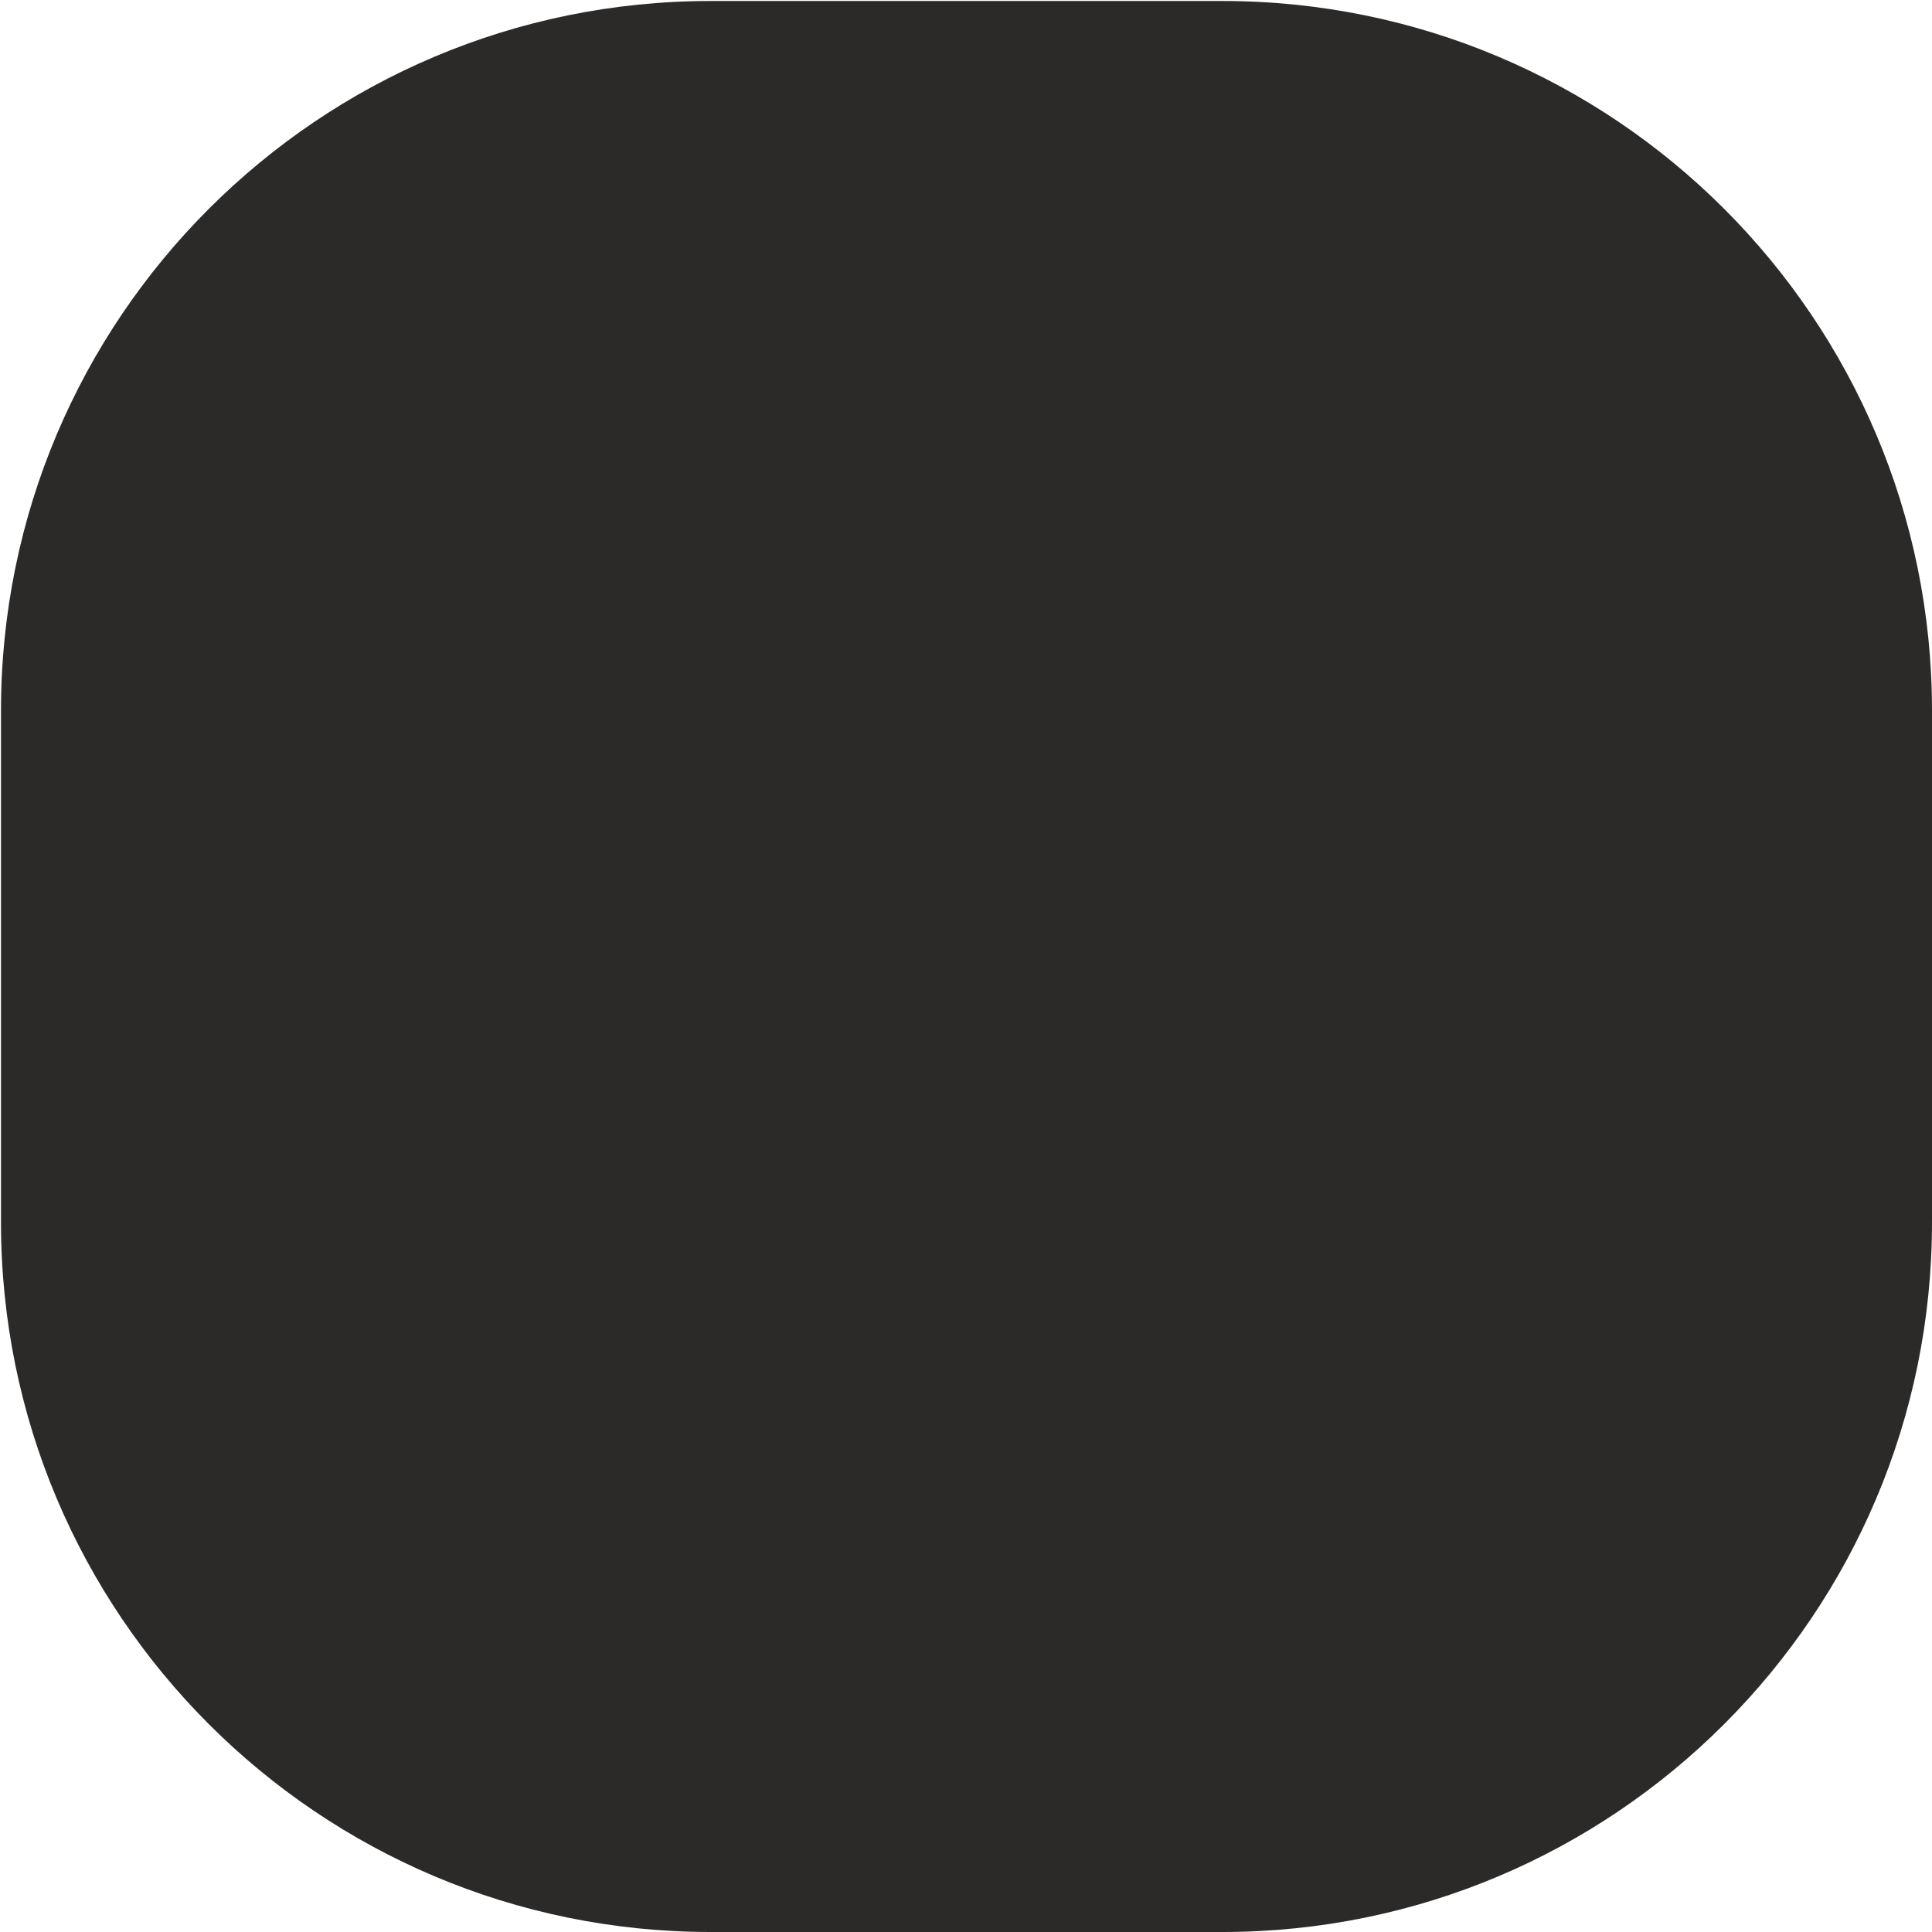
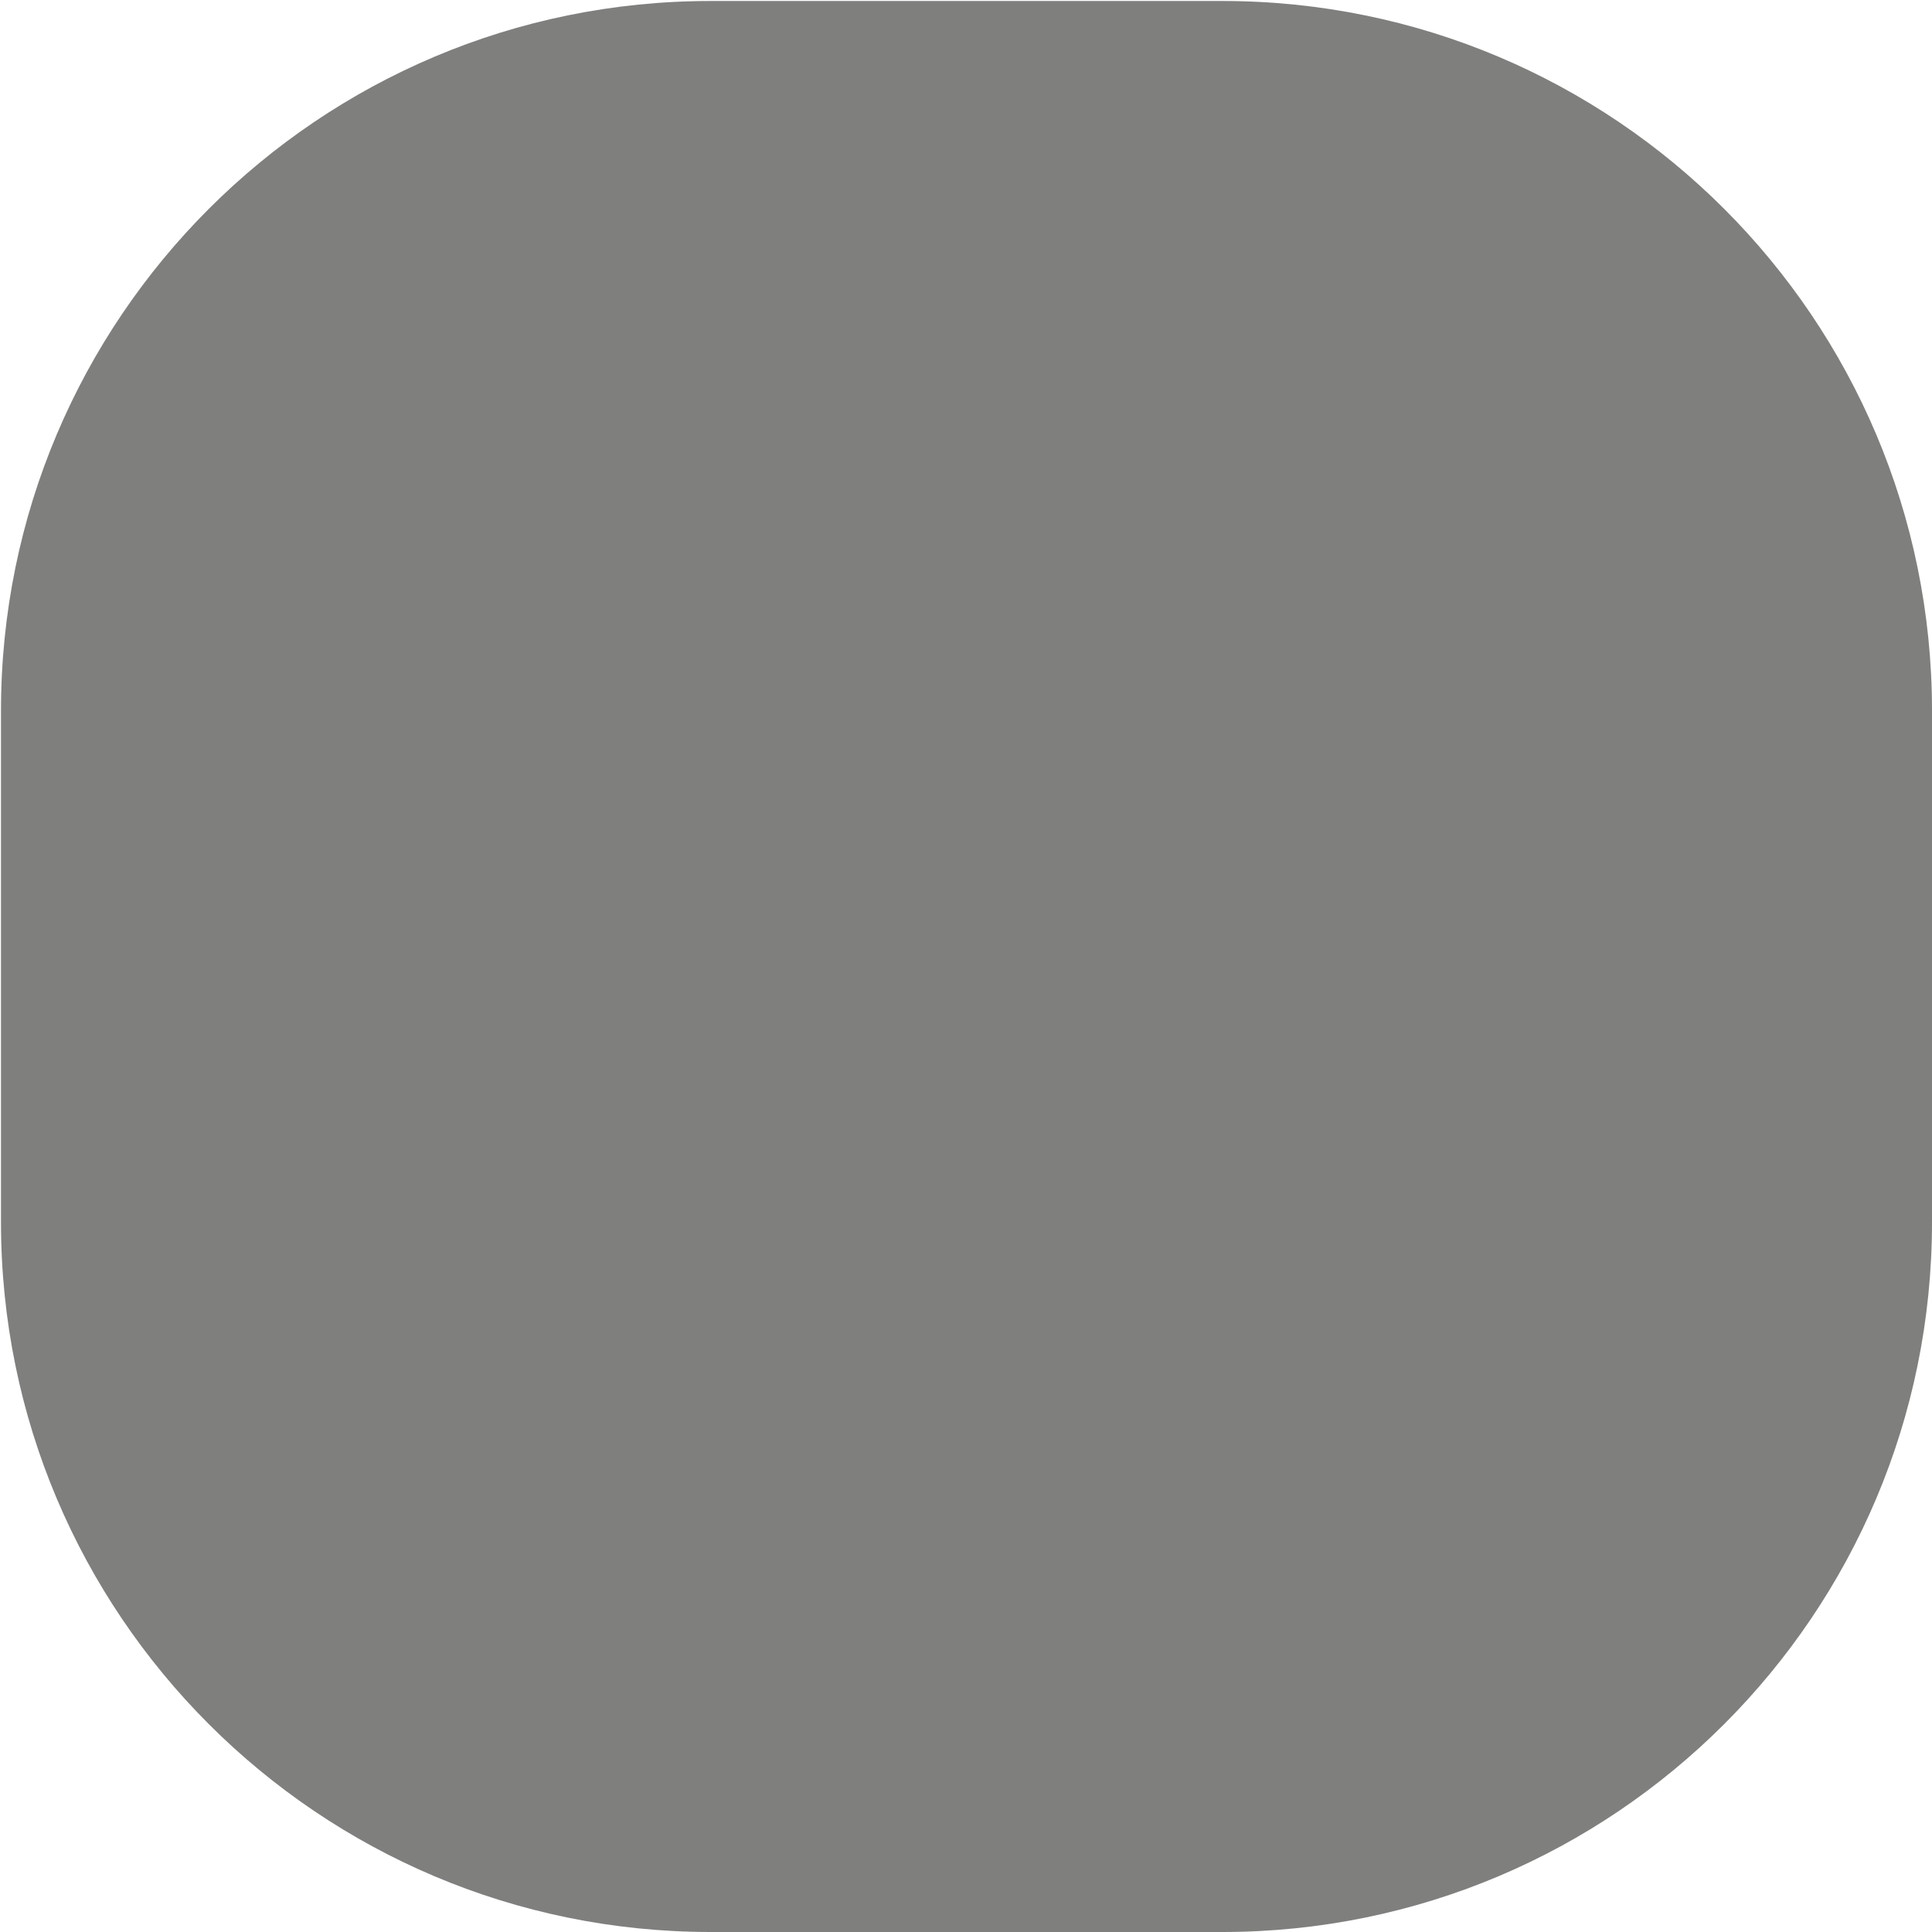
<svg xmlns="http://www.w3.org/2000/svg" xml:space="preserve" width="5.739mm" height="5.739mm" version="1.1" style="shape-rendering:geometricPrecision; text-rendering:geometricPrecision; image-rendering:optimizeQuality; fill-rule:evenodd; clip-rule:evenodd" viewBox="0 0 19.52 19.52">
  <defs>
    <style type="text/css">
   
    .fil0 {fill:#2B2A29;fill-rule:nonzero}
+     .op {fill-opacity:0.6}
   
  </style>
  </defs>
  <g id="Layer_x0020_1">
-     <path class="fil0" d="M19.52 12.35c0,3.96 -3.21,7.17 -7.17,7.17l-5.17 0c-3.96,0 -7.17,-3.21 -7.17,-7.17l0 -5.17c0,-3.96 3.21,-7.17 7.17,-7.17l5.17 0c3.96,0 7.17,3.21 7.17,7.17l0 5.17z" />
+     <path class="fil0 op" d="M19.52 12.35c0,3.96 -3.21,7.17 -7.17,7.17l-5.17 0c-3.96,0 -7.17,-3.21 -7.17,-7.17l0 -5.17c0,-3.96 3.21,-7.17 7.17,-7.17l5.17 0c3.96,0 7.17,3.21 7.17,7.17l0 5.17z" />
  </g>
</svg>
